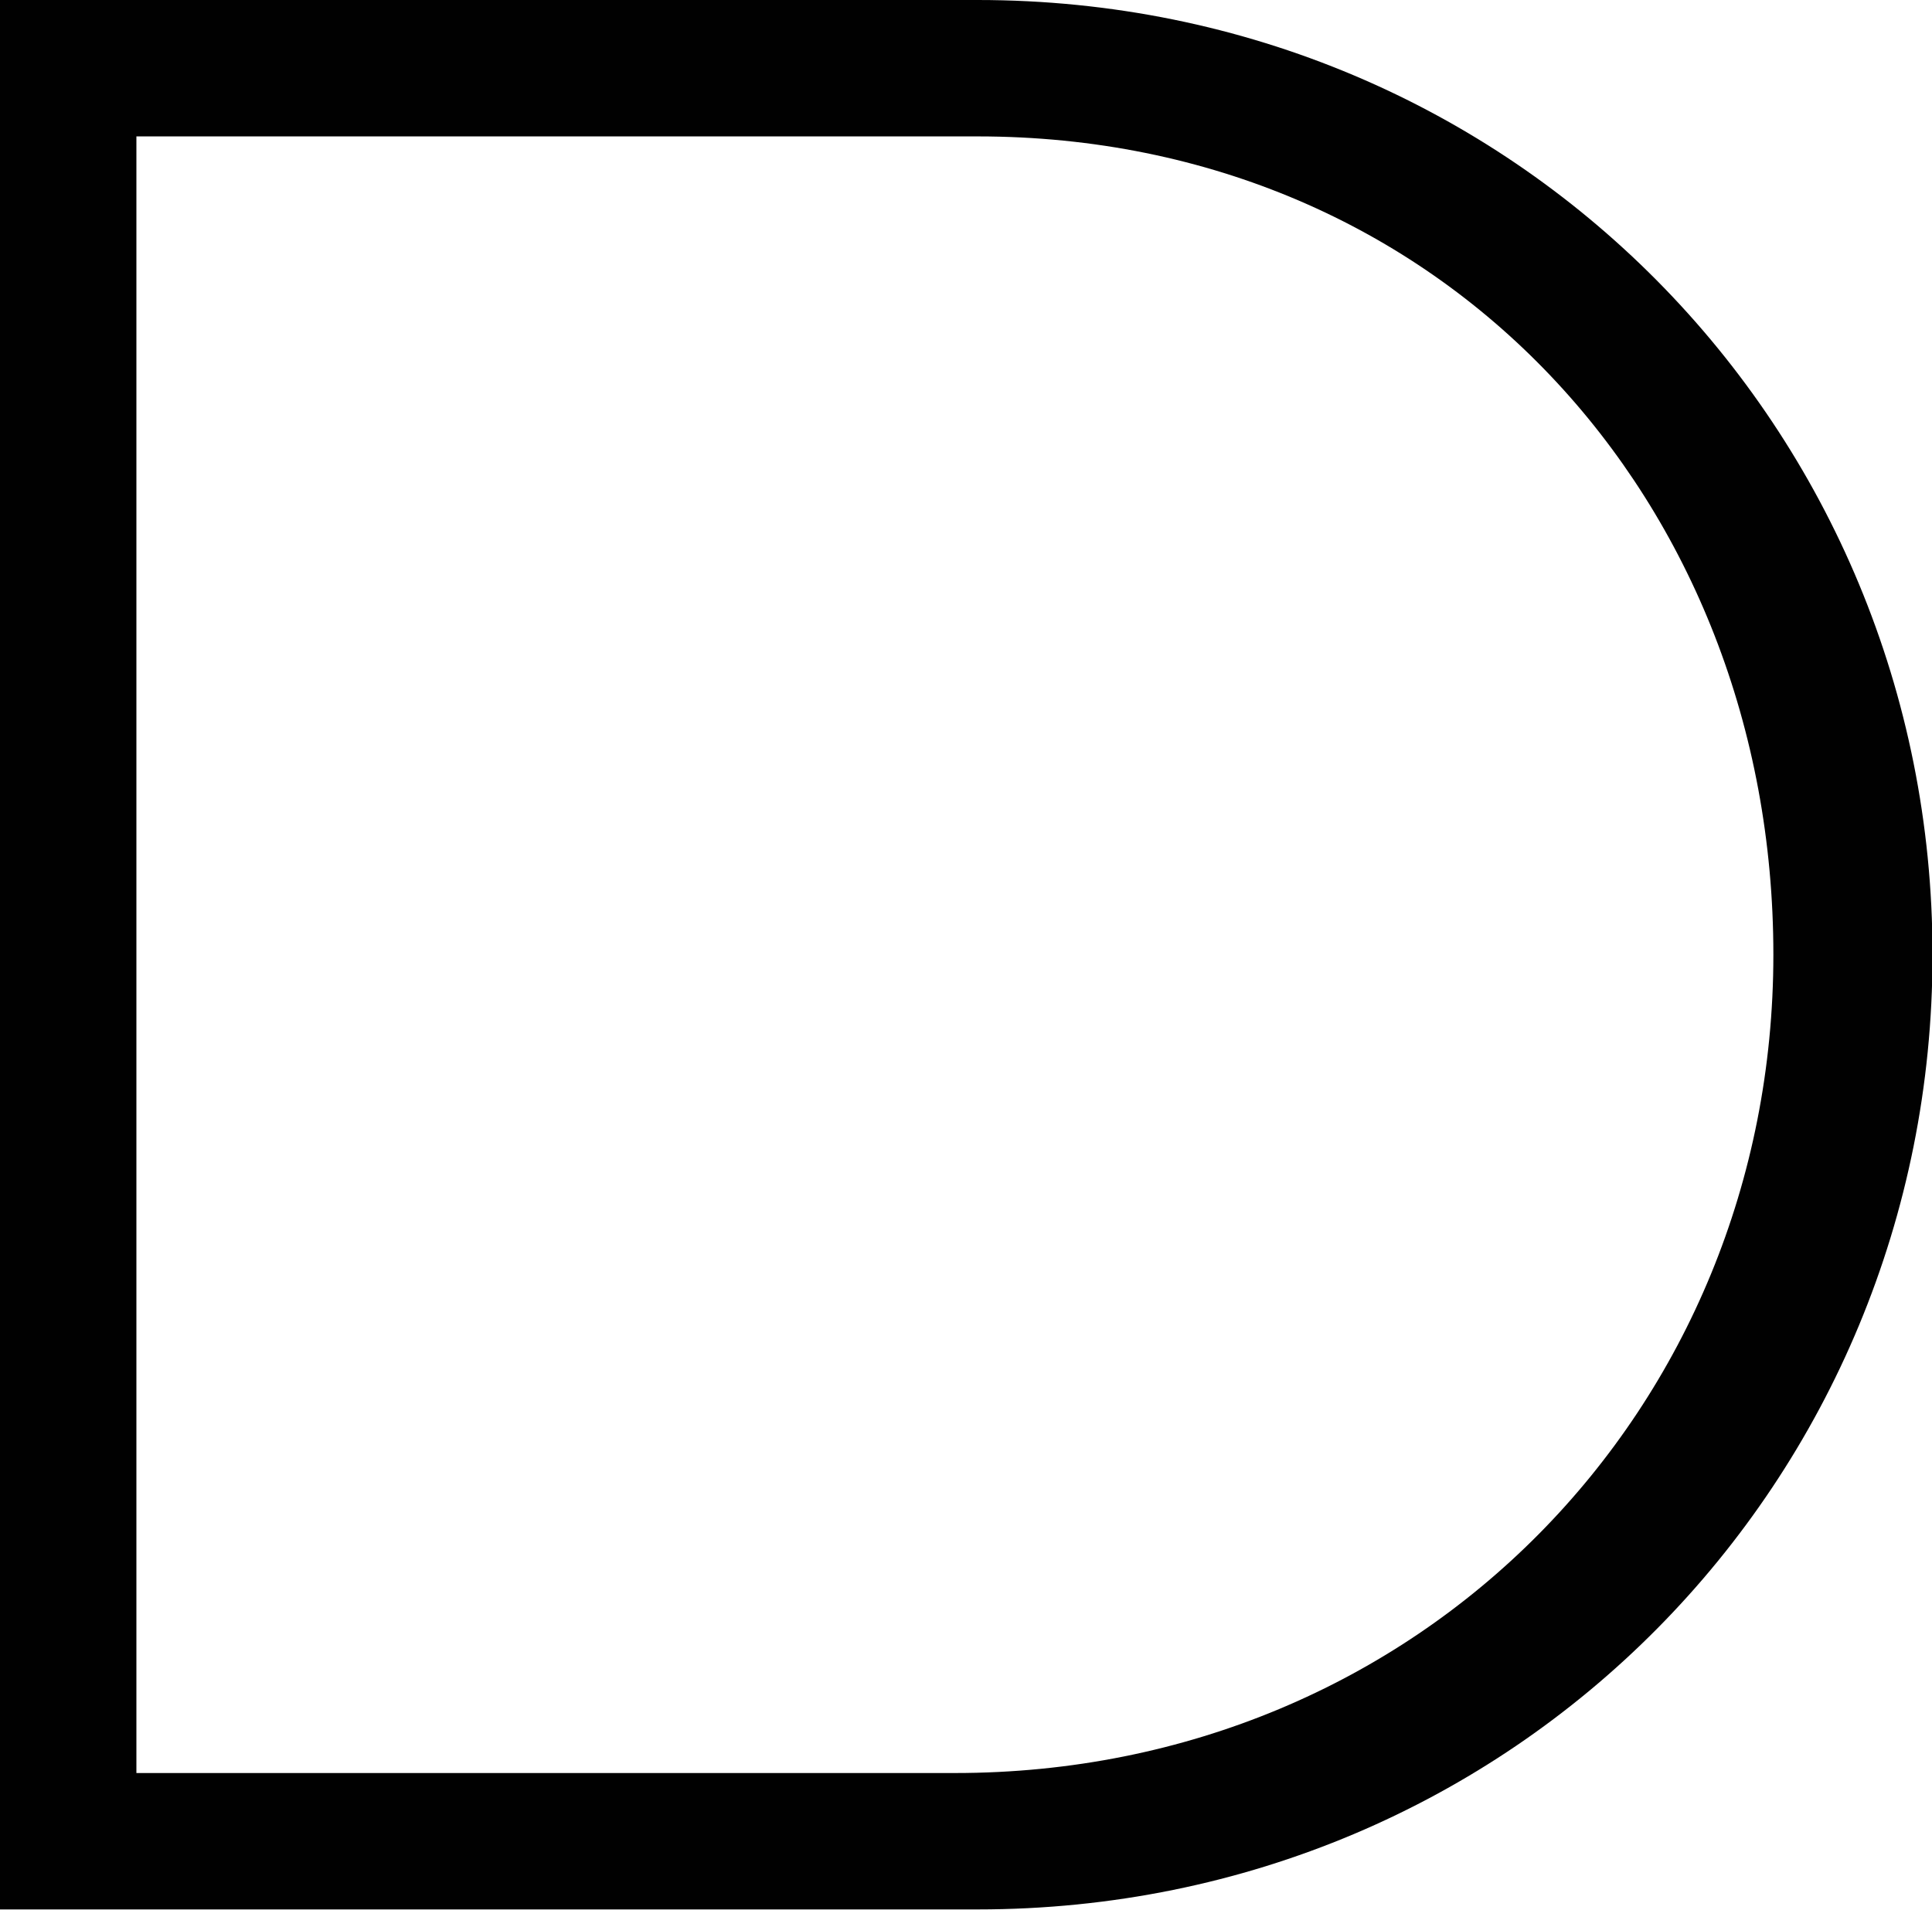
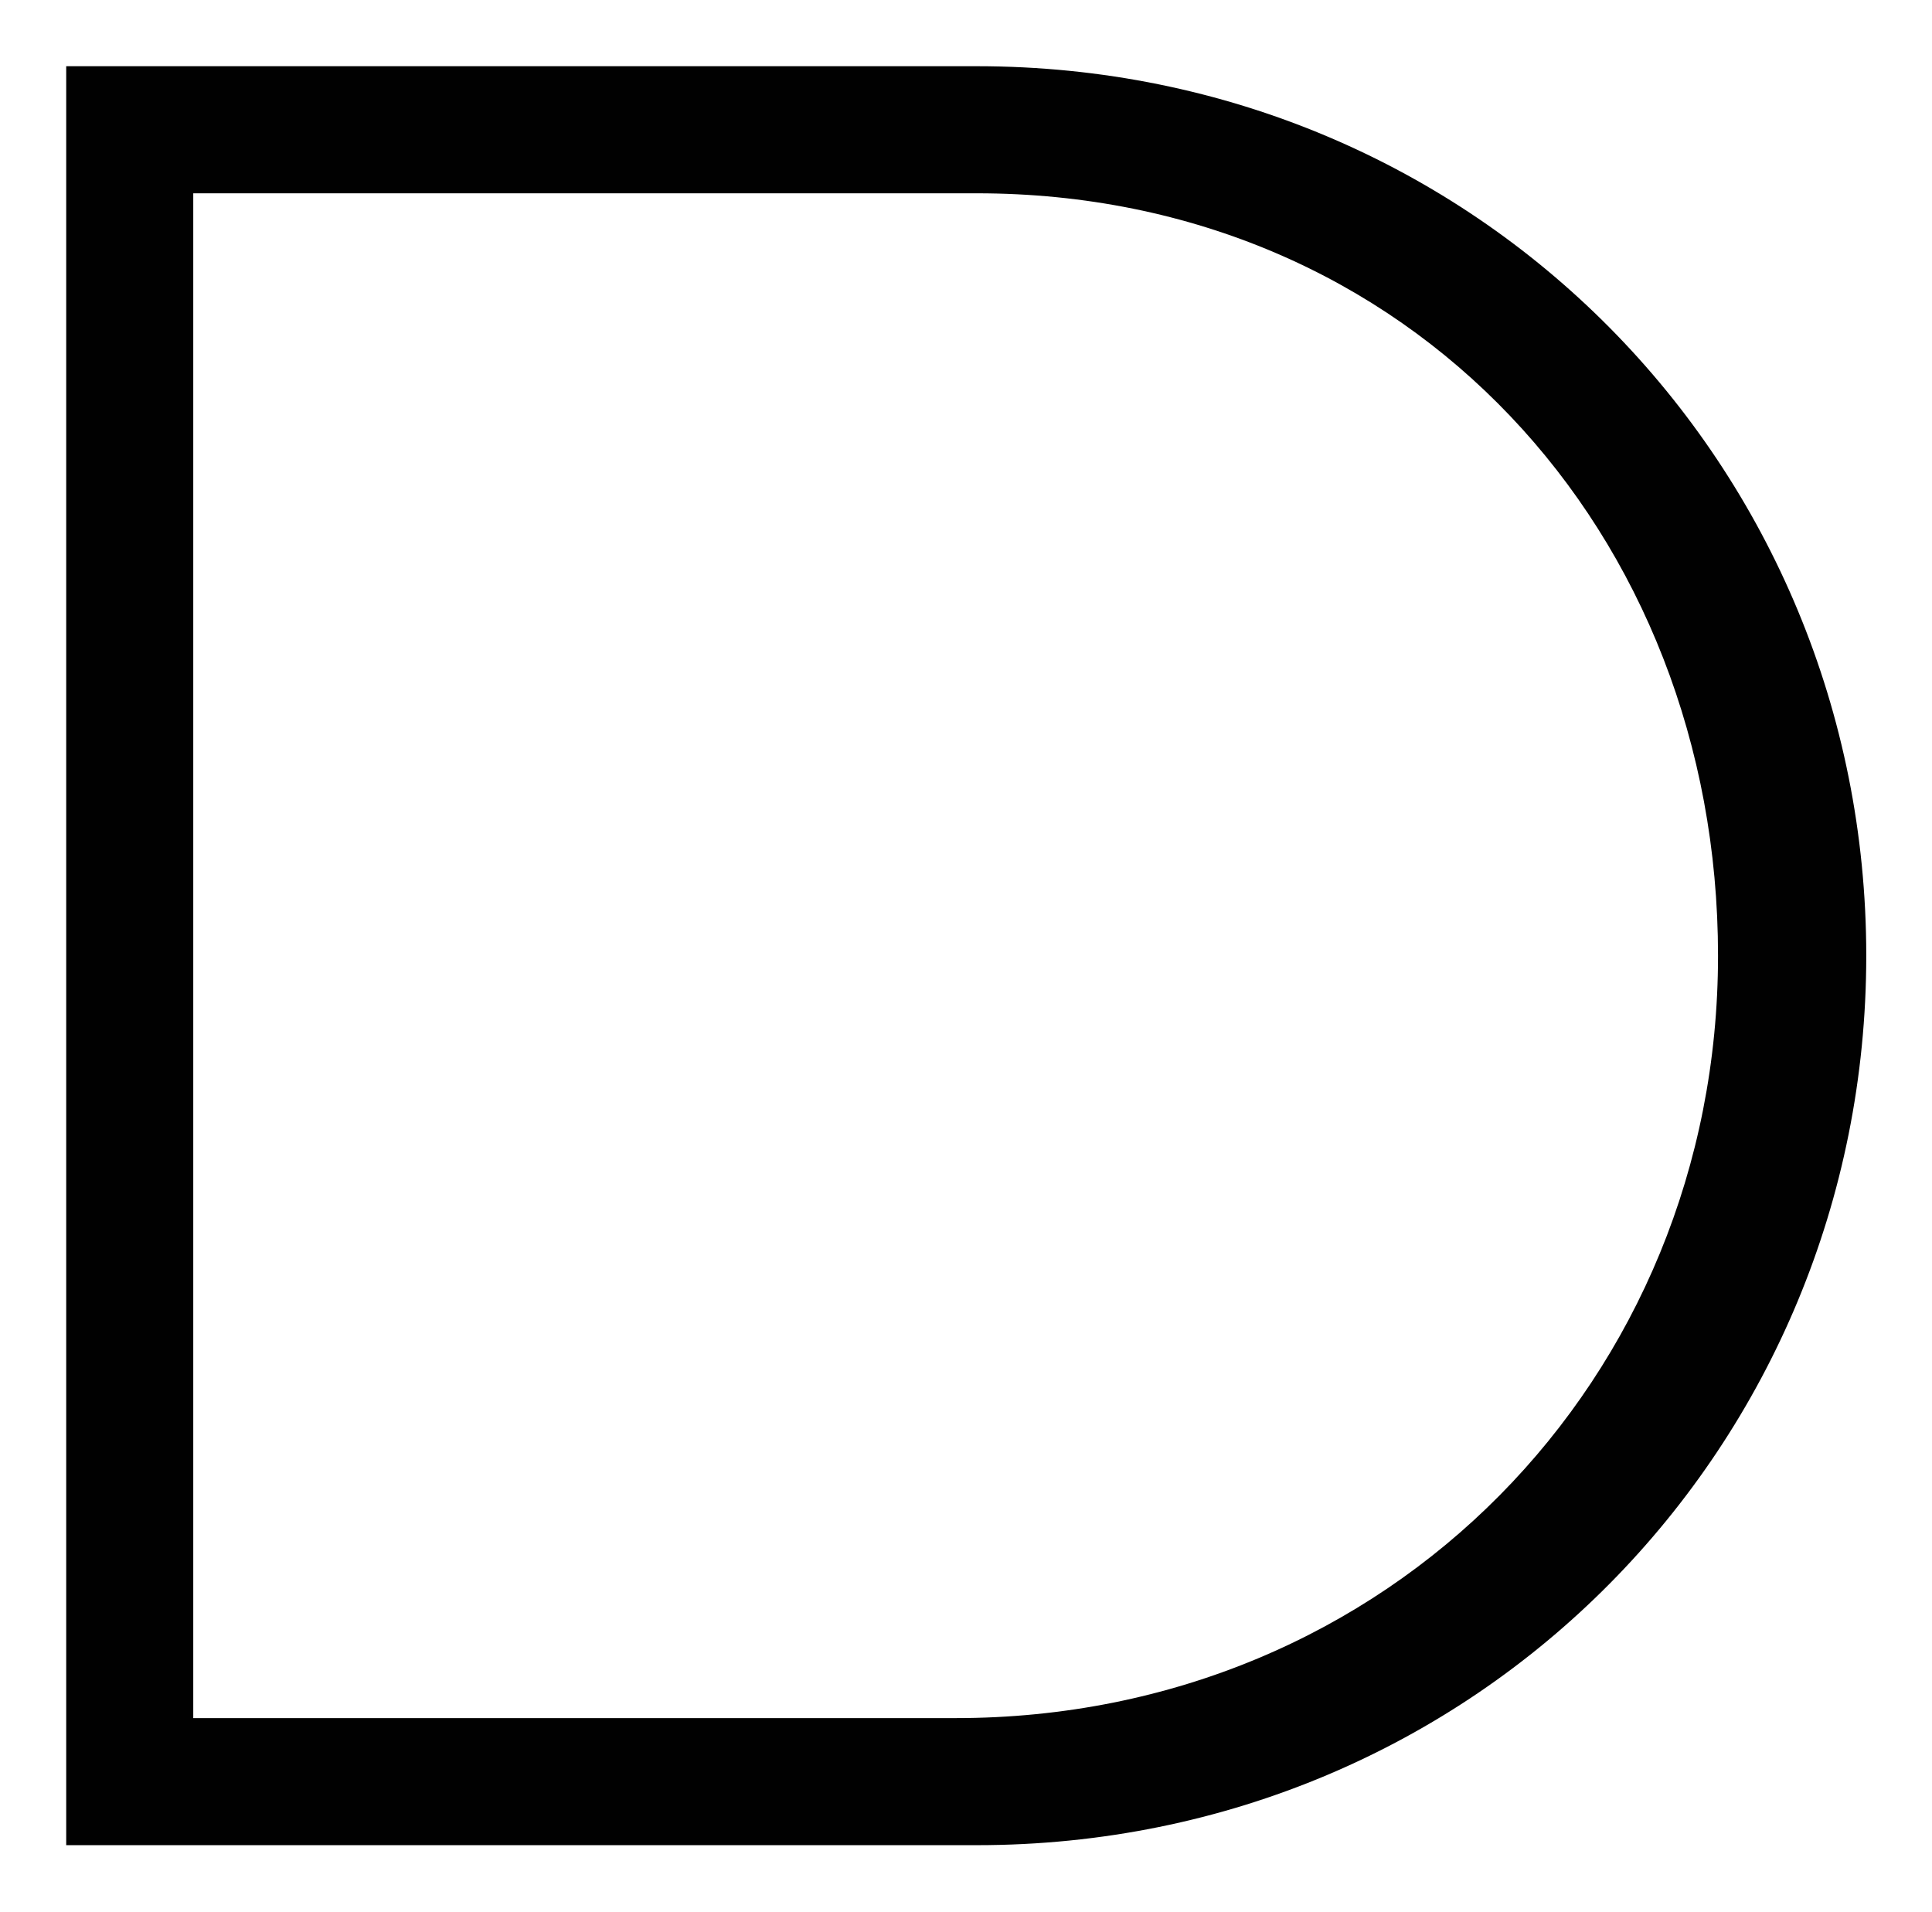
- <svg xmlns="http://www.w3.org/2000/svg" xmlns:xlink="http://www.w3.org/1999/xlink" version="1.1" id="Layer_1" x="0px" y="0px" width="407.688px" height="403.002px" viewBox="0 0 407.688 403.002" enable-background="new 0 0 407.688 403.002" xml:space="preserve">
+ <svg xmlns="http://www.w3.org/2000/svg" xmlns:xlink="http://www.w3.org/1999/xlink" version="1.1" id="Layer_1" x="0px" y="0px" width="437.69px" height="433px" viewBox="0 0 437.69 433" enable-background="new 0 0 437.69 433" xml:space="preserve">
  <g>
    <g>
      <defs>
-         <rect id="SVGID_1_" width="407.688" height="403.002" />
+         <rect id="SVGID_1_" x="15" y="15" width="407.688" height="403.002" />
      </defs>
      <clipPath id="SVGID_2_">
        <use xlink:href="#SVGID_1_" overflow="visible" />
      </clipPath>
-       <path clip-path="url(#SVGID_2_)" fill="#010101" d="M28.783,28.79h153.525h20.992h2.695h0.3    c98.34,0,167.919,76.966,167.919,172.71c0,95.739-74.374,172.713-172.715,172.713H28.783V28.79z M0,0v14.391v374.216V403h14.395    h191.901c113.525,0,201.501-90.677,201.501-201.5C407.797,90.673,319.821,0,206.296,0H14.395H0z" />
+       <path clip-path="url(#SVGID_2_)" fill="#010101" d="M43.783,43.79h153.525h20.992h2.695h0.3    c98.34,0,167.919,76.966,167.919,172.71c0,95.739-74.374,172.713-172.715,172.713H43.783V43.79z M15,15v14.391v374.216V418h14.395    h191.901c113.525,0,201.501-90.677,201.501-201.5c0-110.827-87.976-201.5-201.501-201.5H29.395H15z" />
    </g>
  </g>
</svg>
